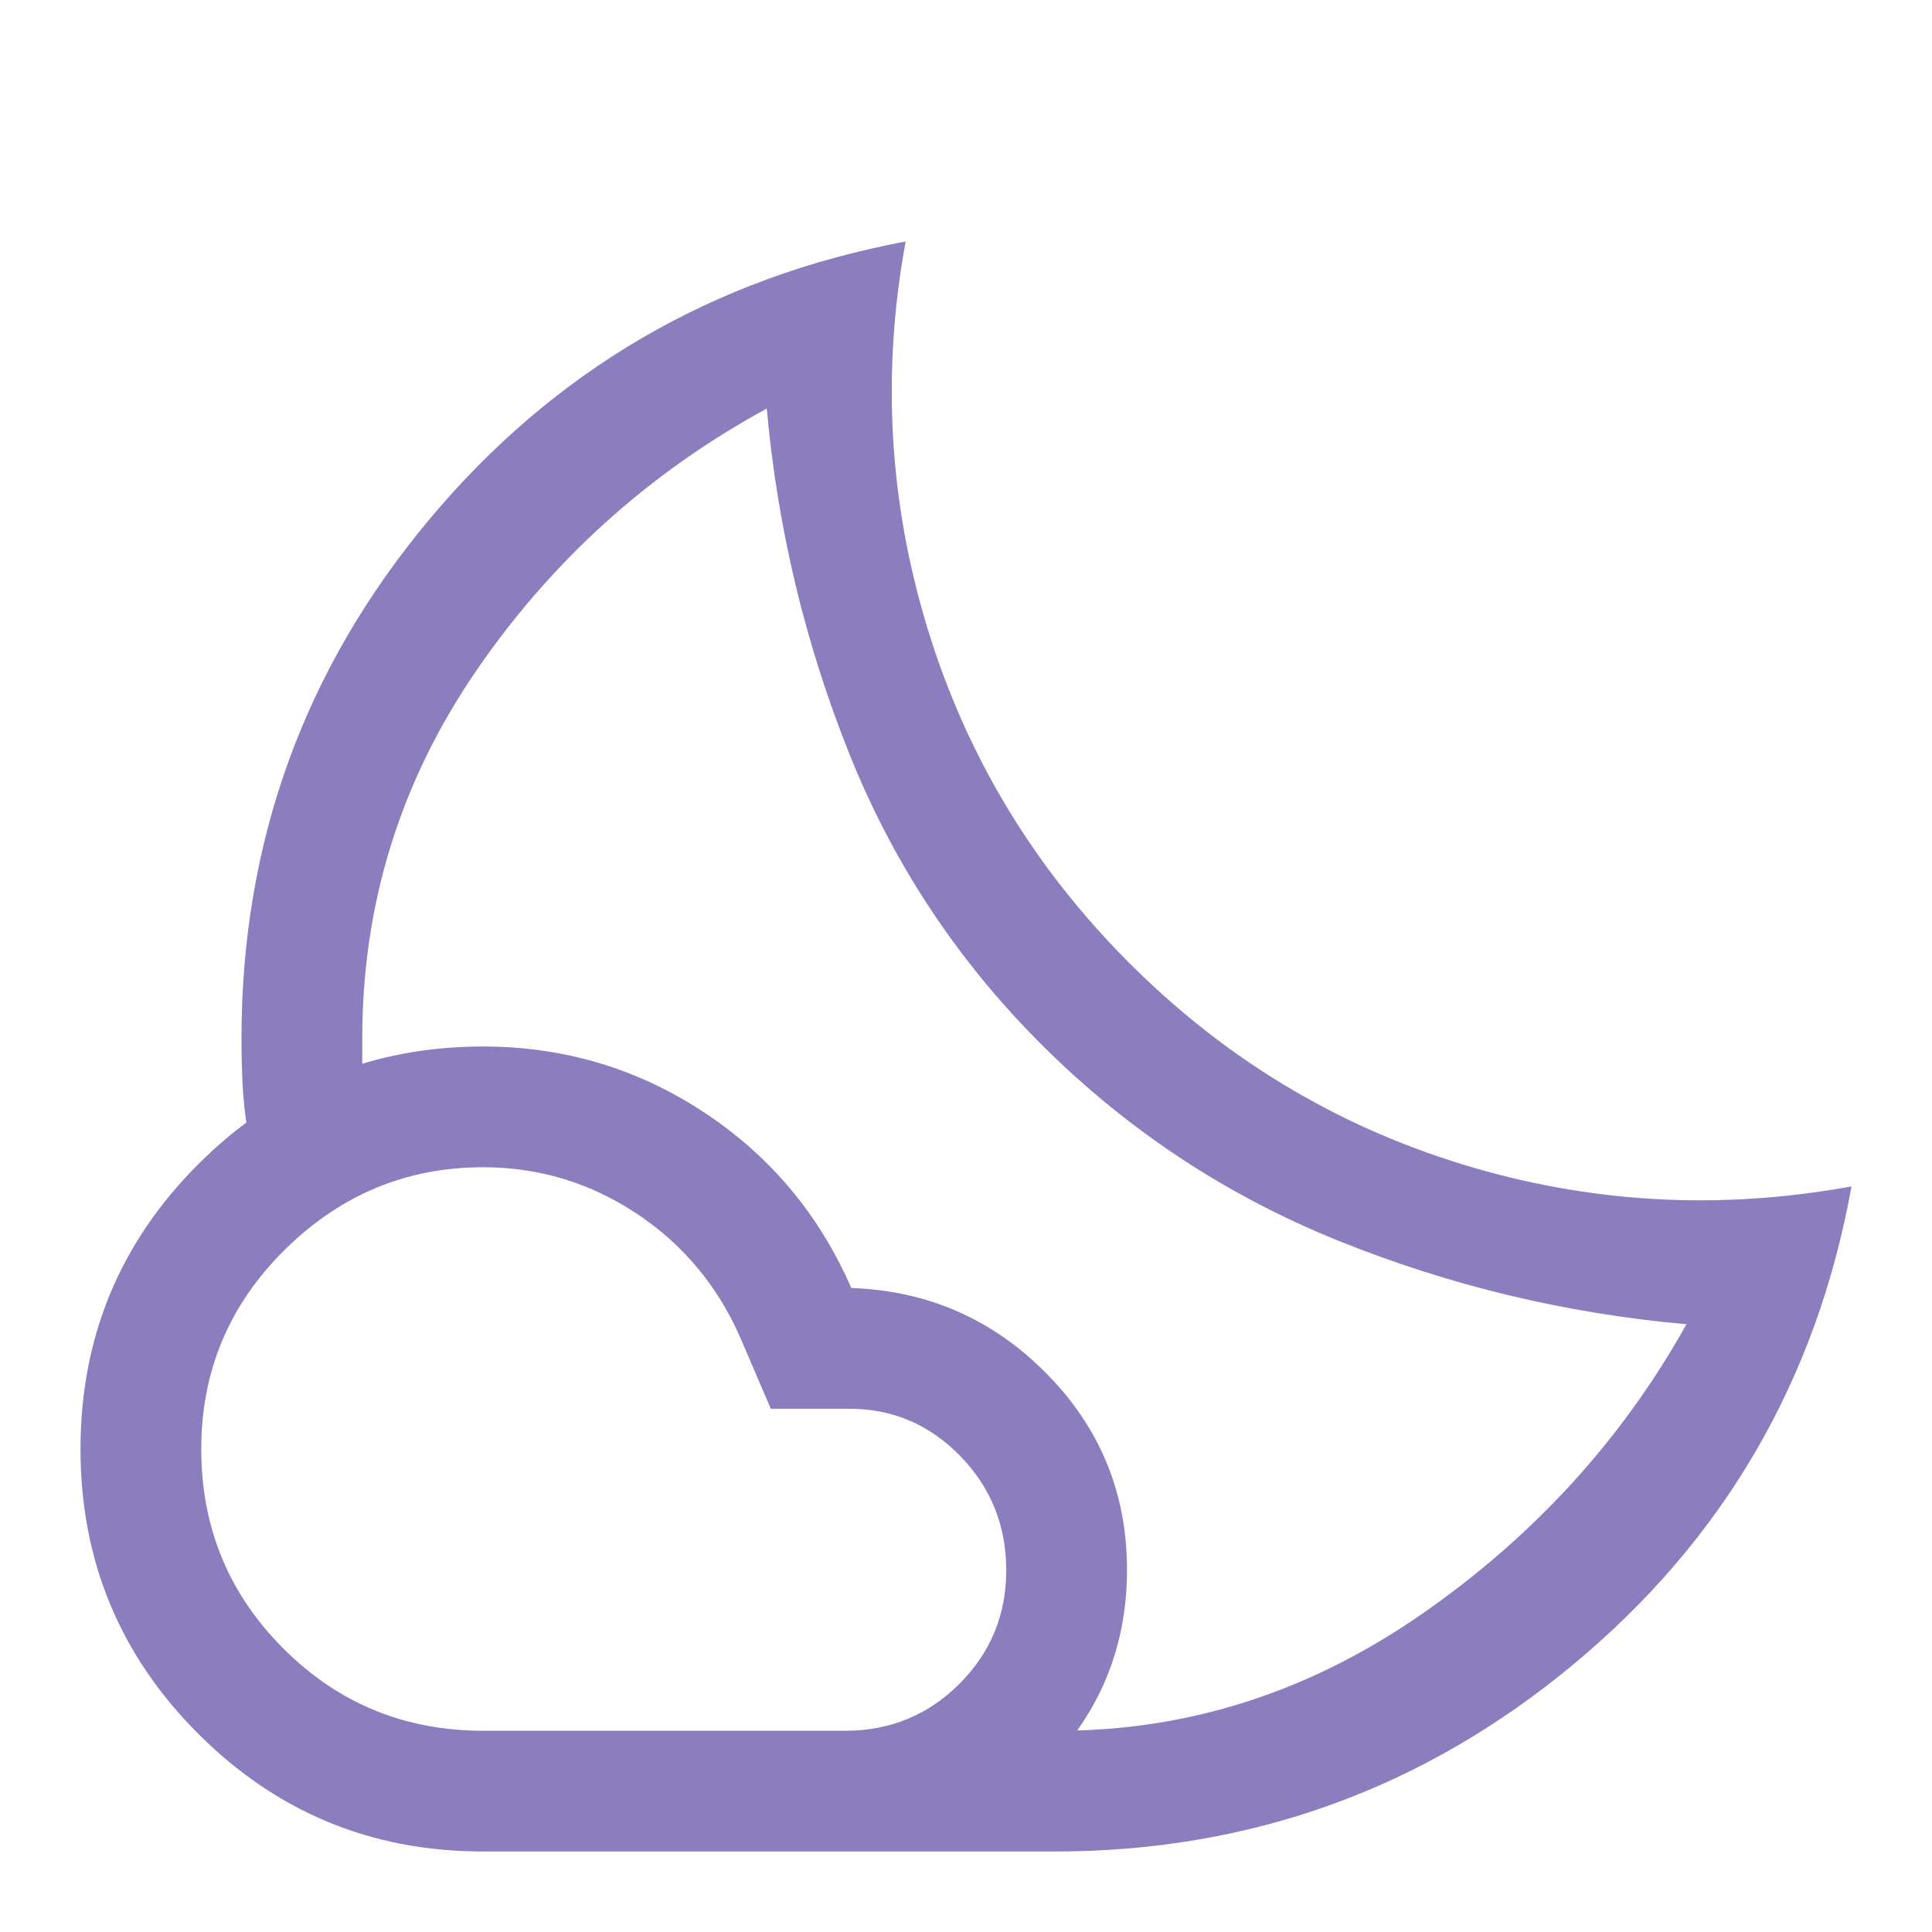
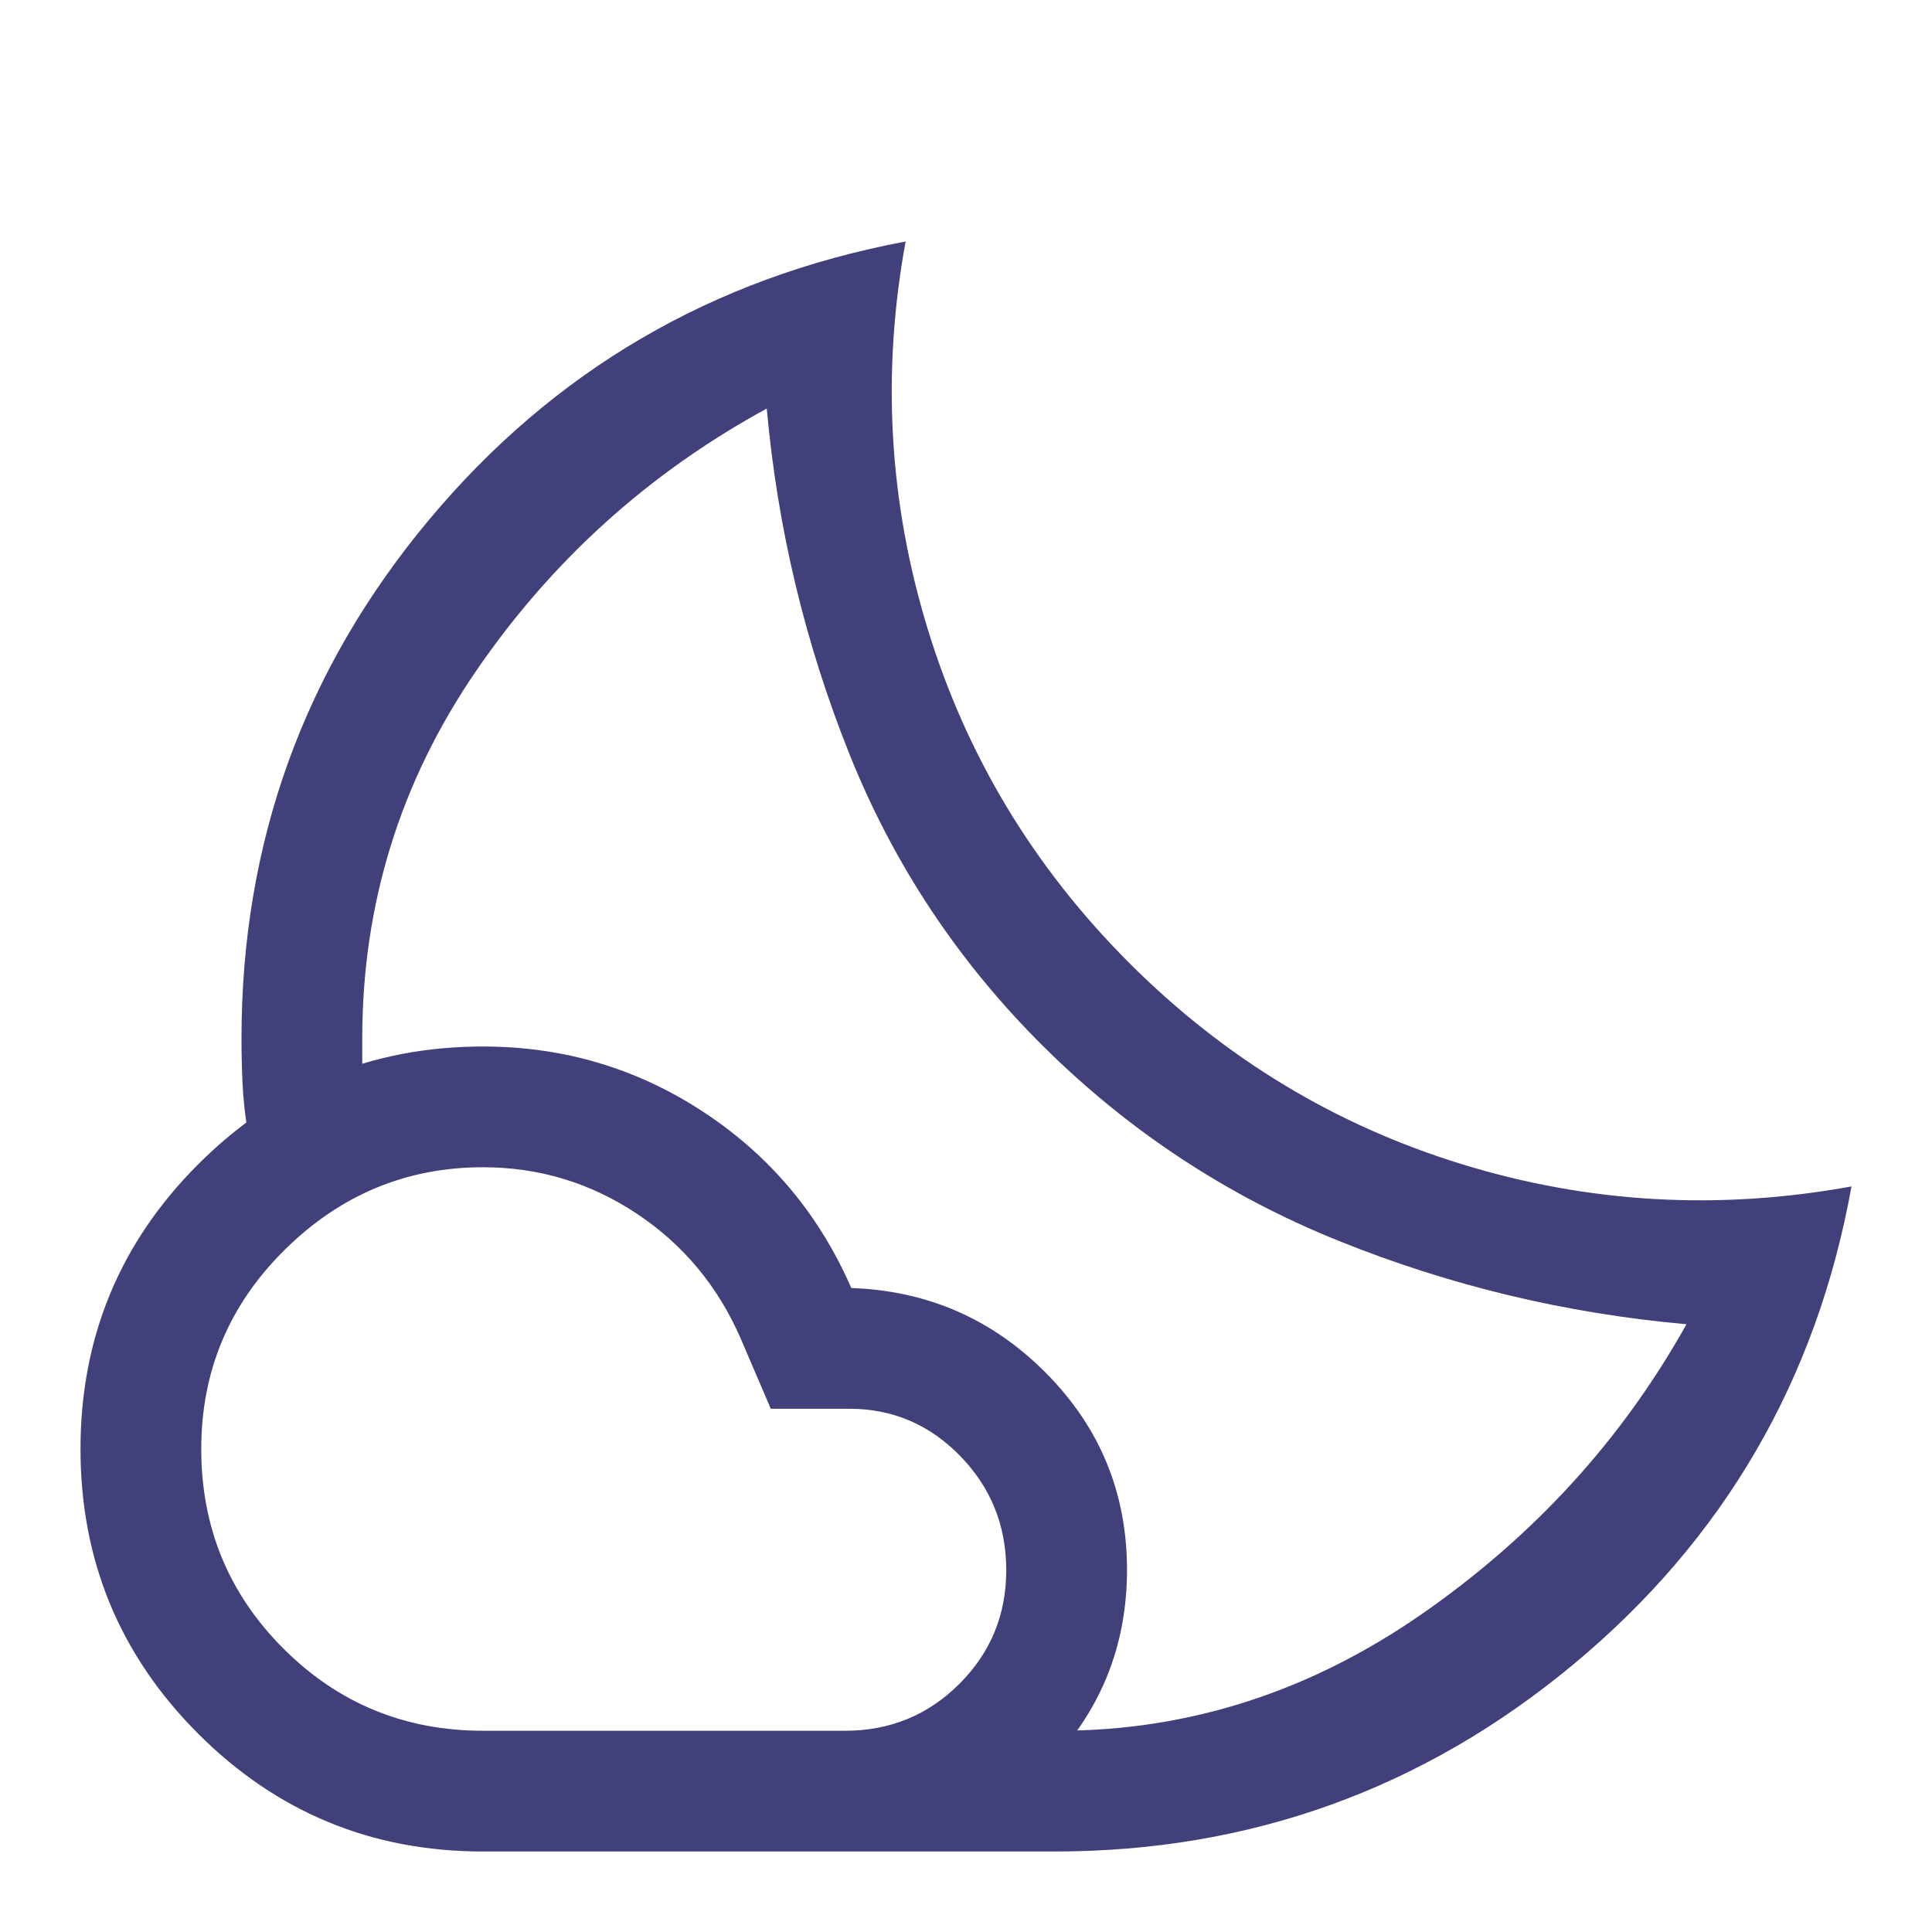
- <svg xmlns="http://www.w3.org/2000/svg" height="48px" viewBox="0 -960 960 960" width="48px" fill="#8B7DBE">
+ <svg xmlns="http://www.w3.org/2000/svg" height="48px" viewBox="0 -960 960 960" width="48px" fill="#42407a">
  <path d="M518-440Zm6 400H408l12-9.5Q432-59 446.5-70T473-90.5l12-9.5h41q97 0 180.5-58T838-302q-90-8-173-41.5T518.5-440Q455-503 422-585.5T381-757q-88 48-144.5 130.5T180-444v11.5q0 6.5 1 11.5l-9.04 3.72q-9.04 3.72-19.96 7.78-10.92 4.06-19.96 7.78L123-398q-2-13-2.5-24t-.5-22q0-146 93-257.5T450-840q-18 98 11 192.63 29 94.64 100 165.74 71 71.1 165.5 100.14Q821-352.45 920-370.47q-26 144.2-138 237.34Q670-40 524-40Zm-284-60h180q33.33 0 56.67-23.26Q500-146.53 500-179.76q0-33.24-22.86-56.74T422-260h-39l-15-35q-17-39-51.69-62-34.68-23-76.31-23-57 0-98.5 41T100-240q0 58.33 40.83 99.17Q181.67-100 240-100Zm0 60q-83 0-141.5-58.5T40-240q0-83 58.5-141.5T240-440q60 0 109.5 32.5T423-320q57 2 97 42.5t40 97.5q0 58-41 99t-99 41H240Z" />
</svg>
